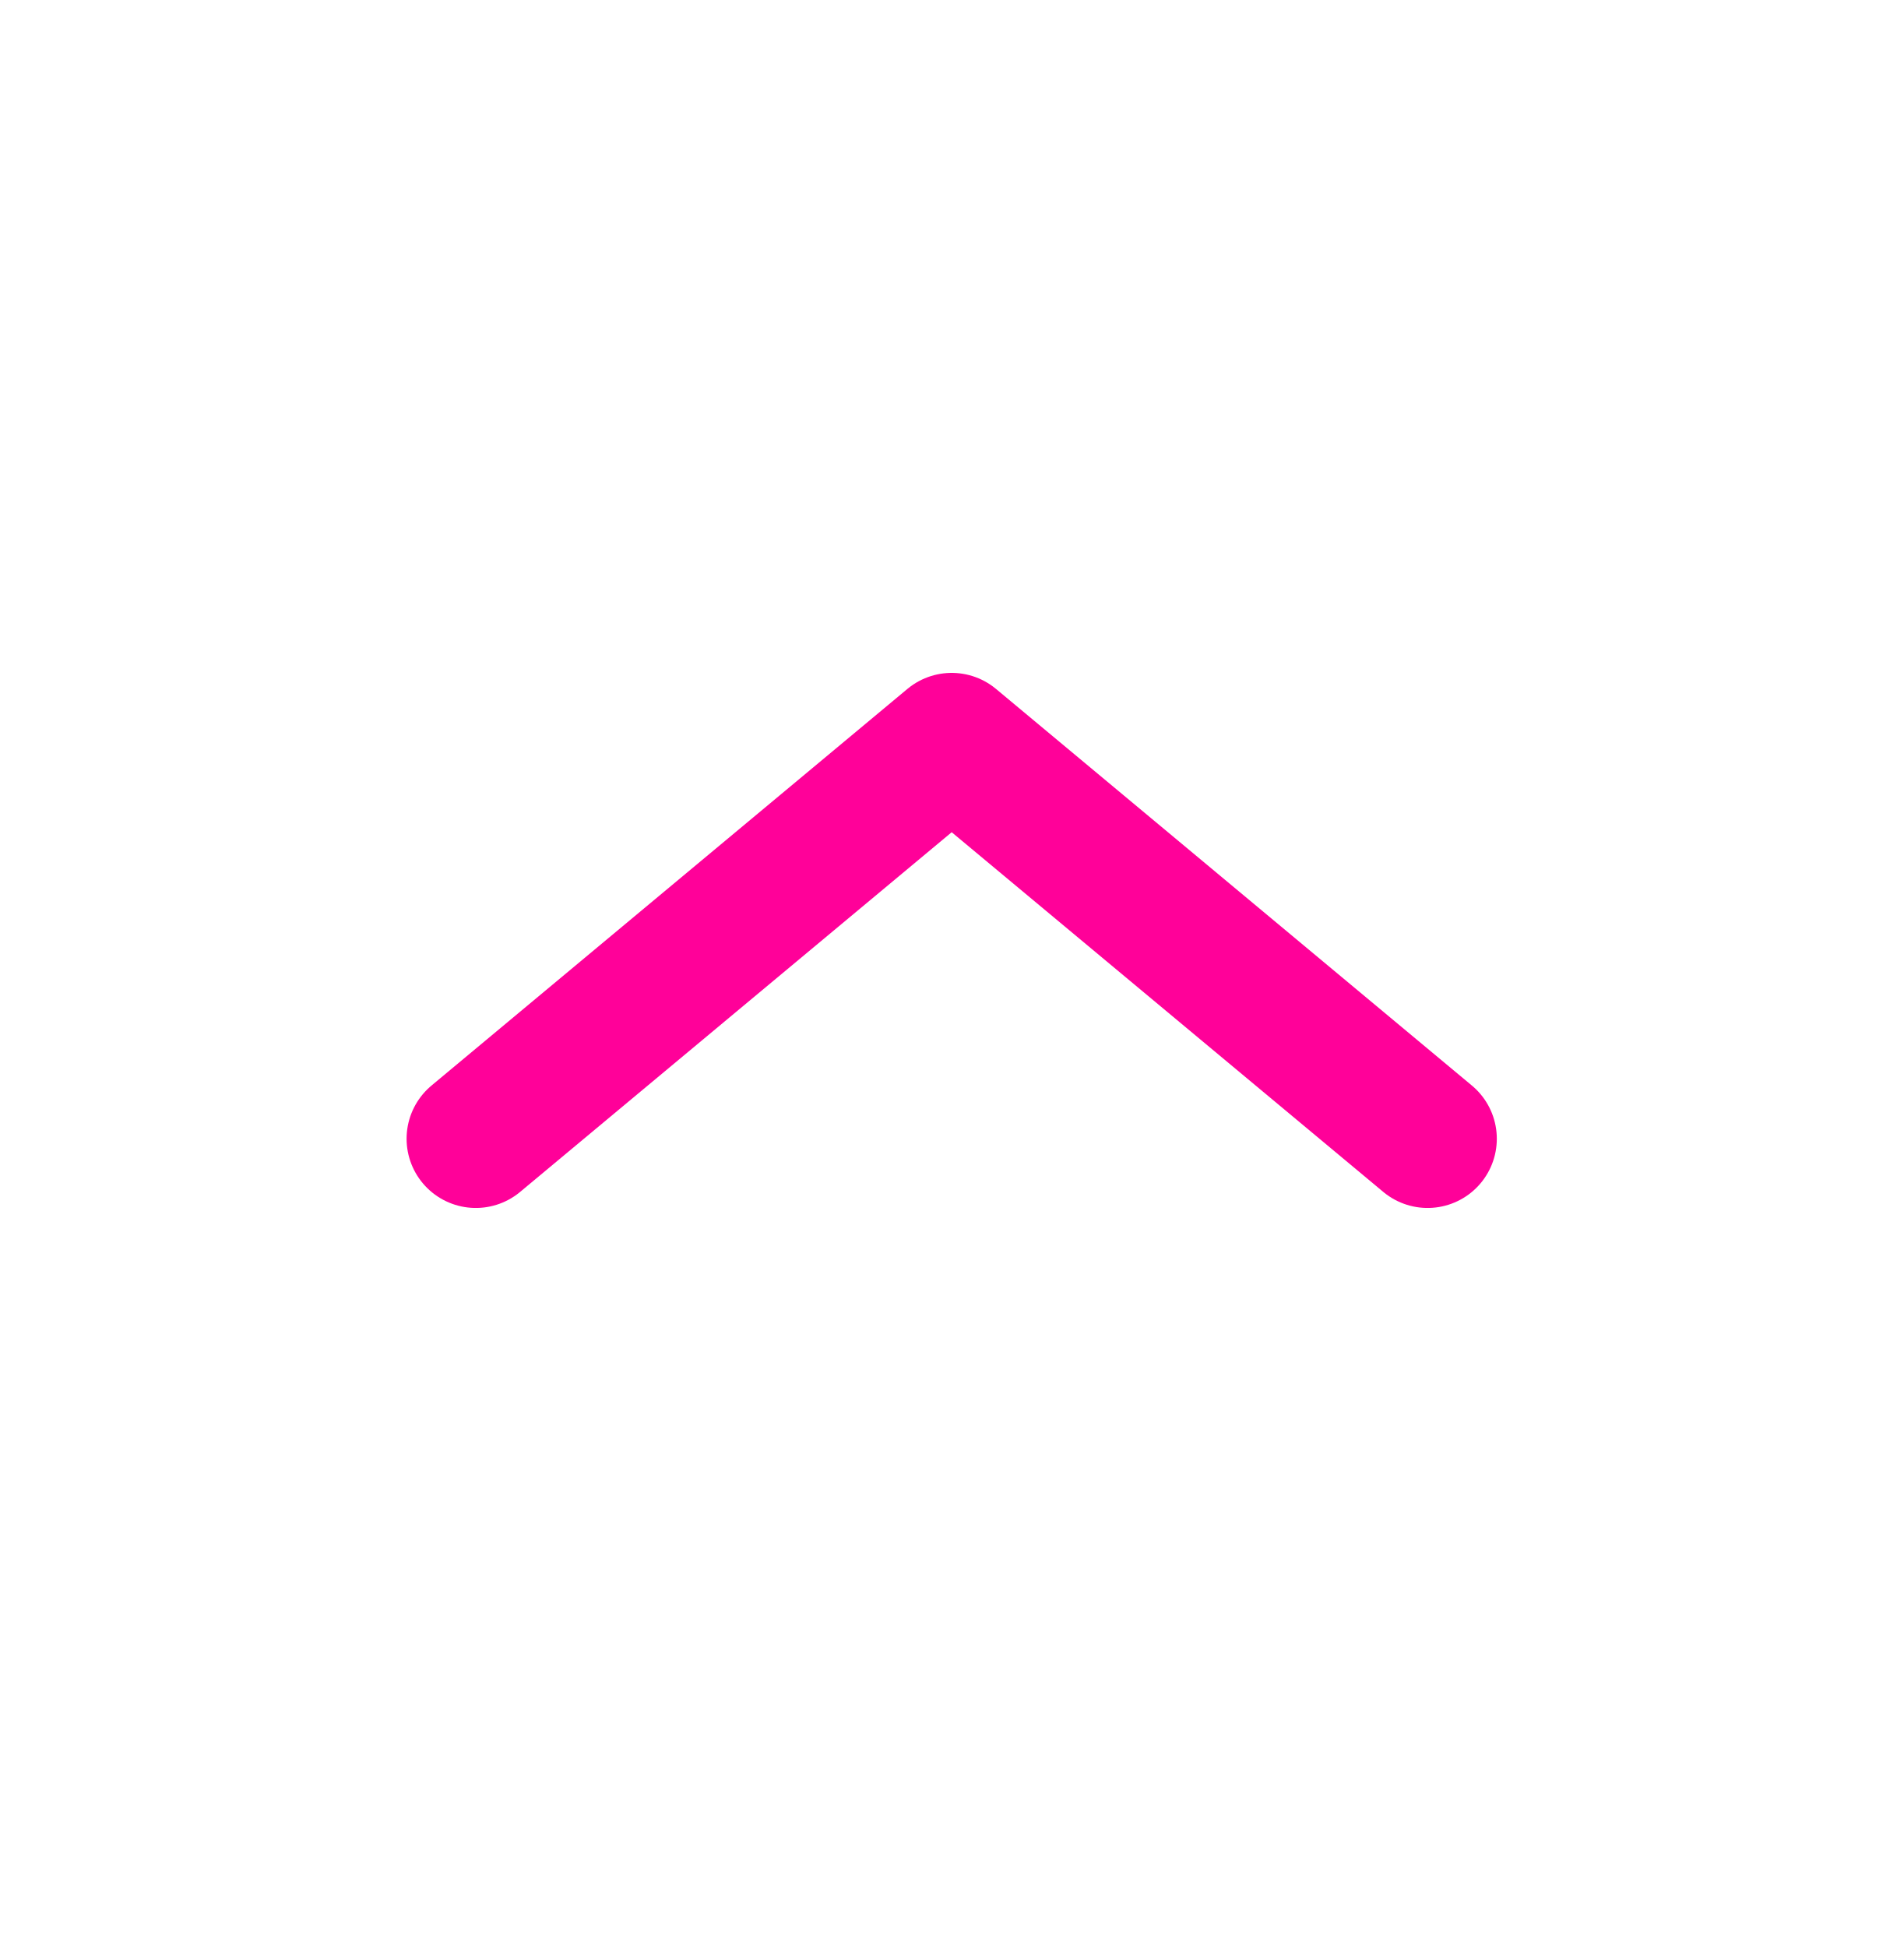
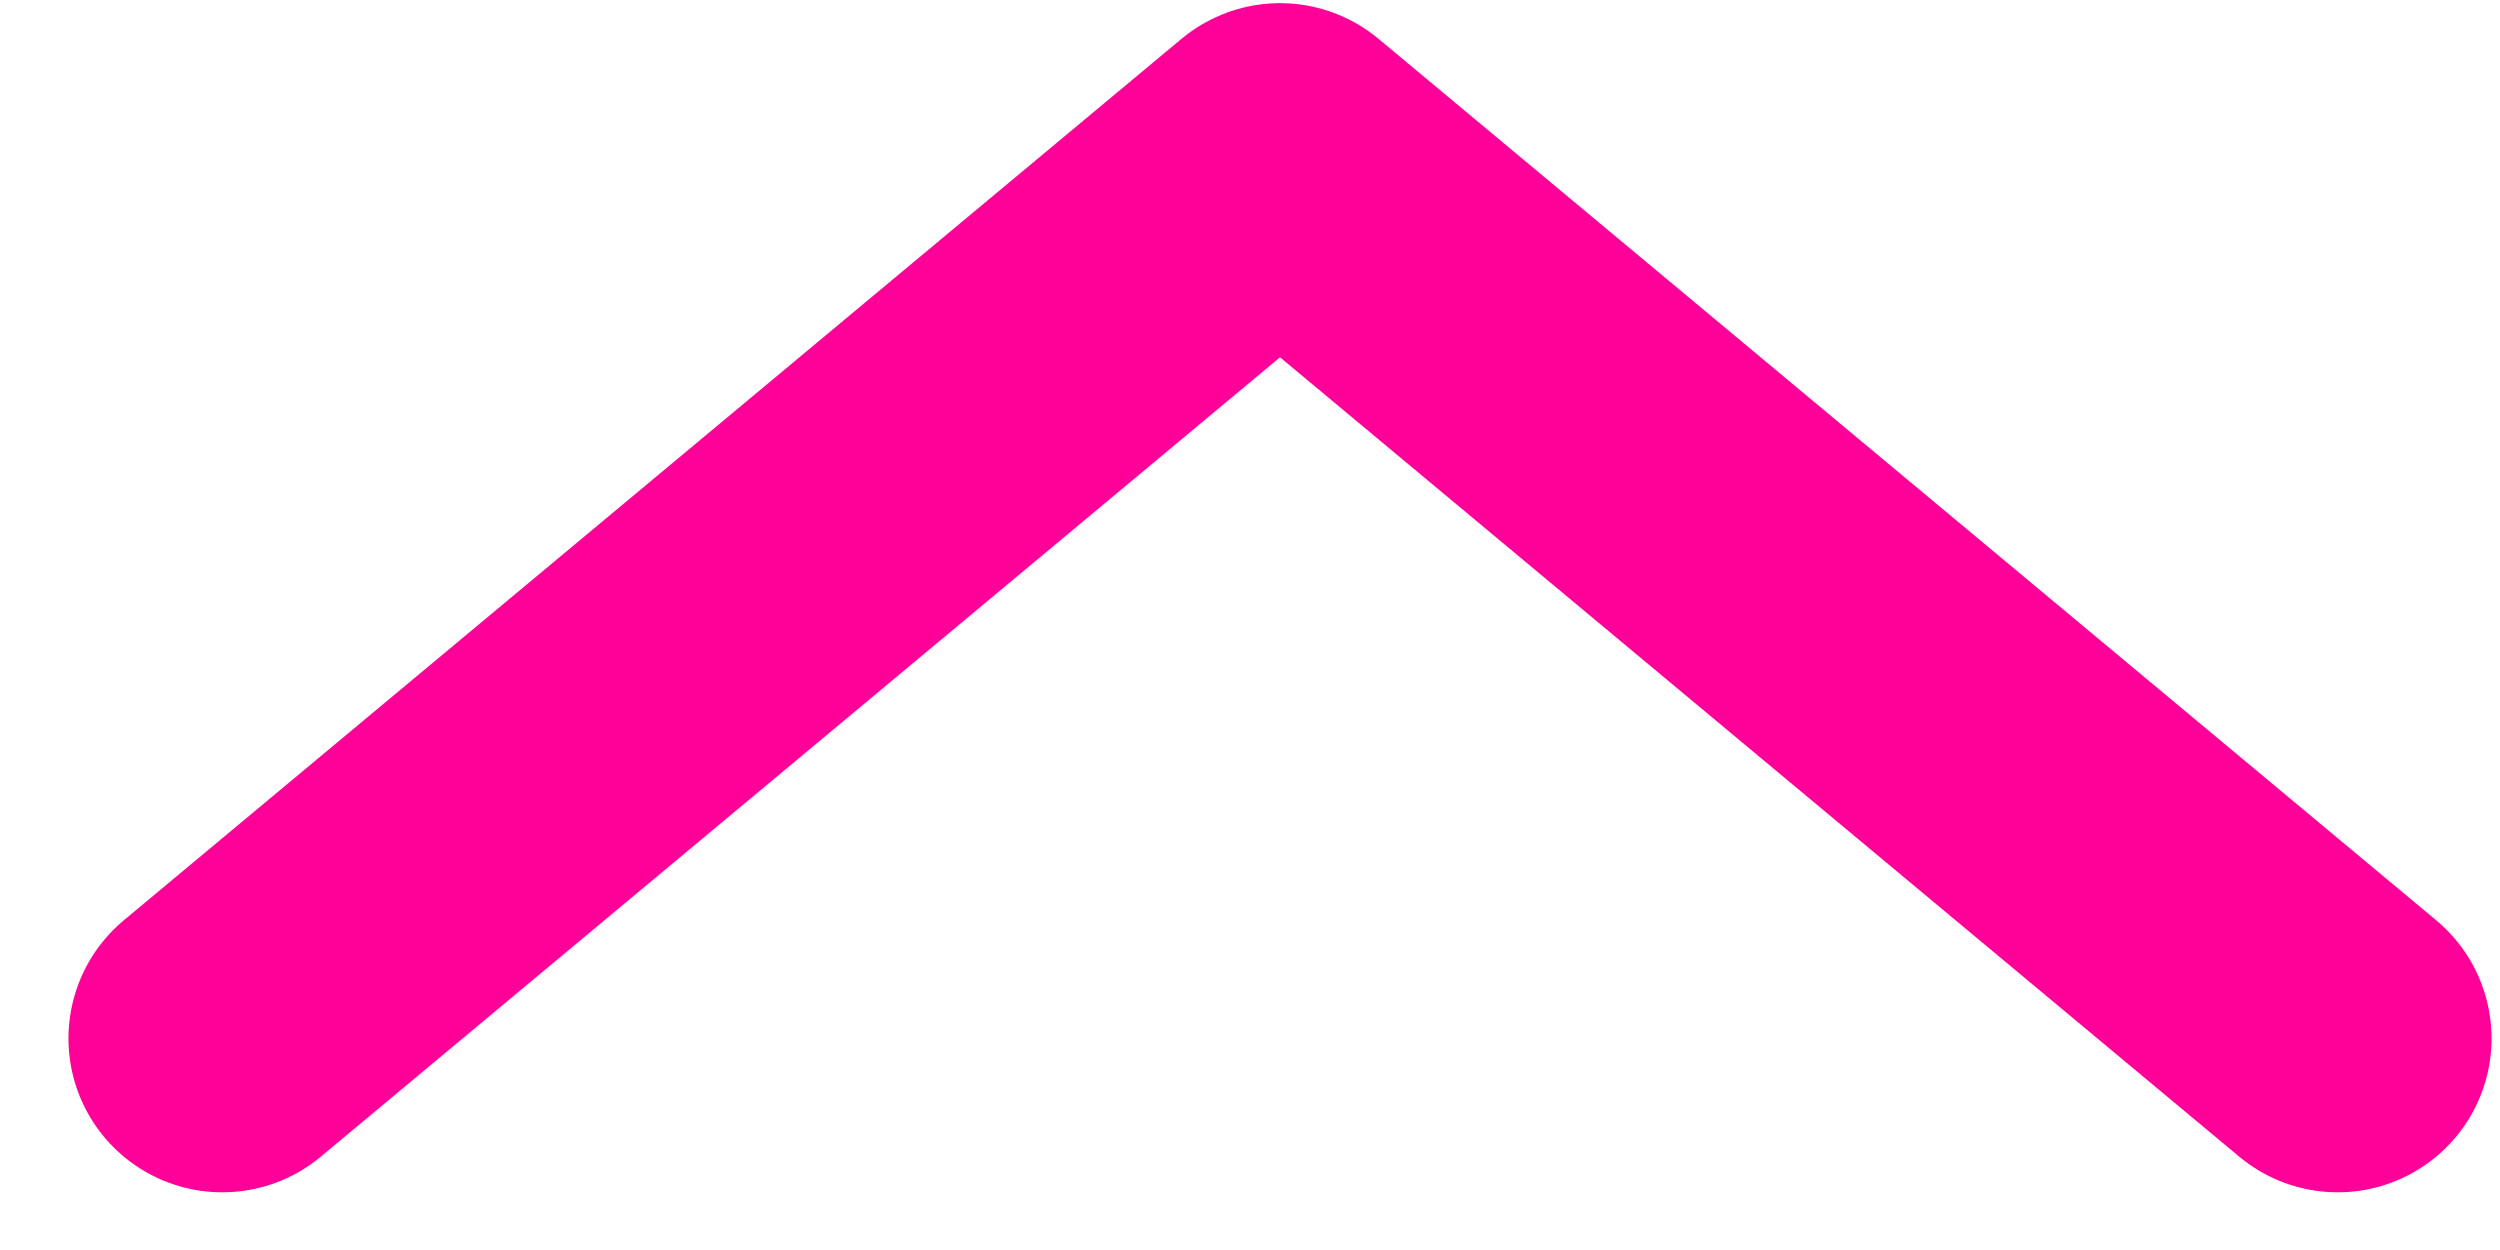
- <svg xmlns="http://www.w3.org/2000/svg" width="44" height="45" viewBox="0 0 44 45" fill="none">
-   <path d="M10.998 26.319L21.998 17.152L32.998 26.319" stroke="#FF0199" stroke-width="3.2" stroke-linecap="round" stroke-linejoin="round" />
+ <svg xmlns="http://www.w3.org/2000/svg" width="26" height="13" viewBox="0 0 26 13" fill="none">
+   <path d="M2.312 10.8L13.312 1.633L24.312 10.8" stroke="#FF0199" stroke-width="3.2" stroke-linecap="round" stroke-linejoin="round" />
</svg>
